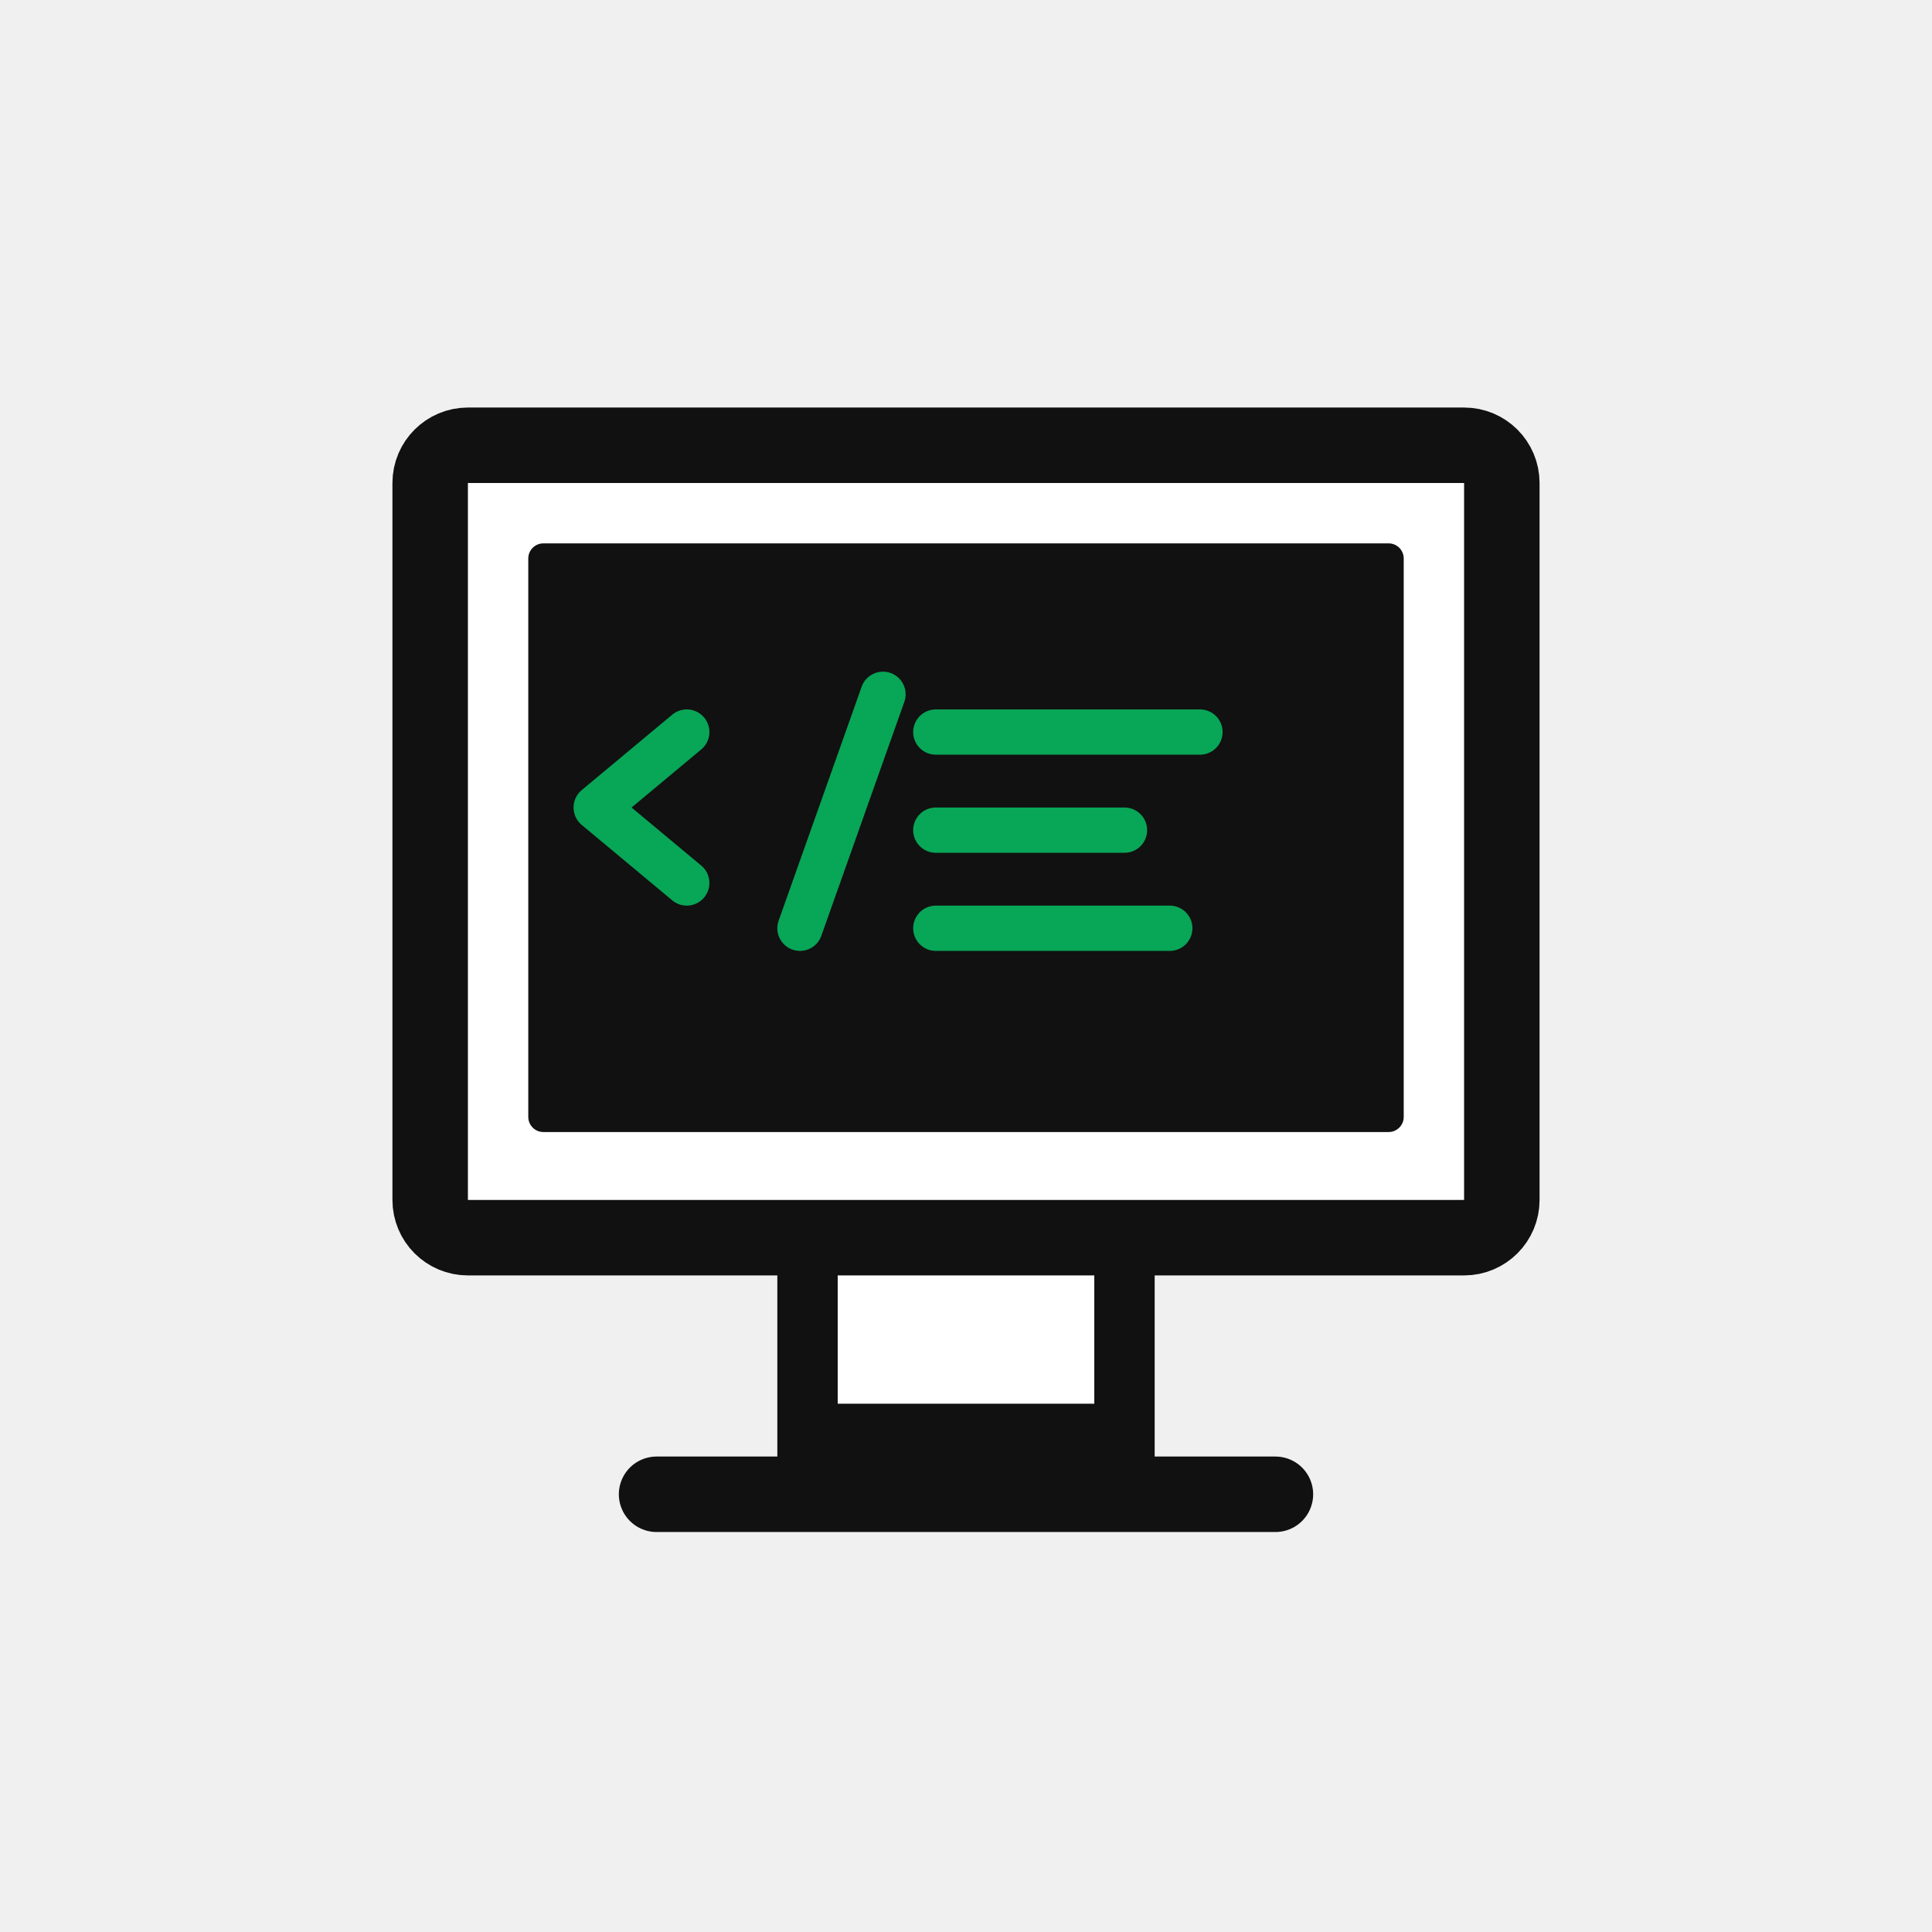
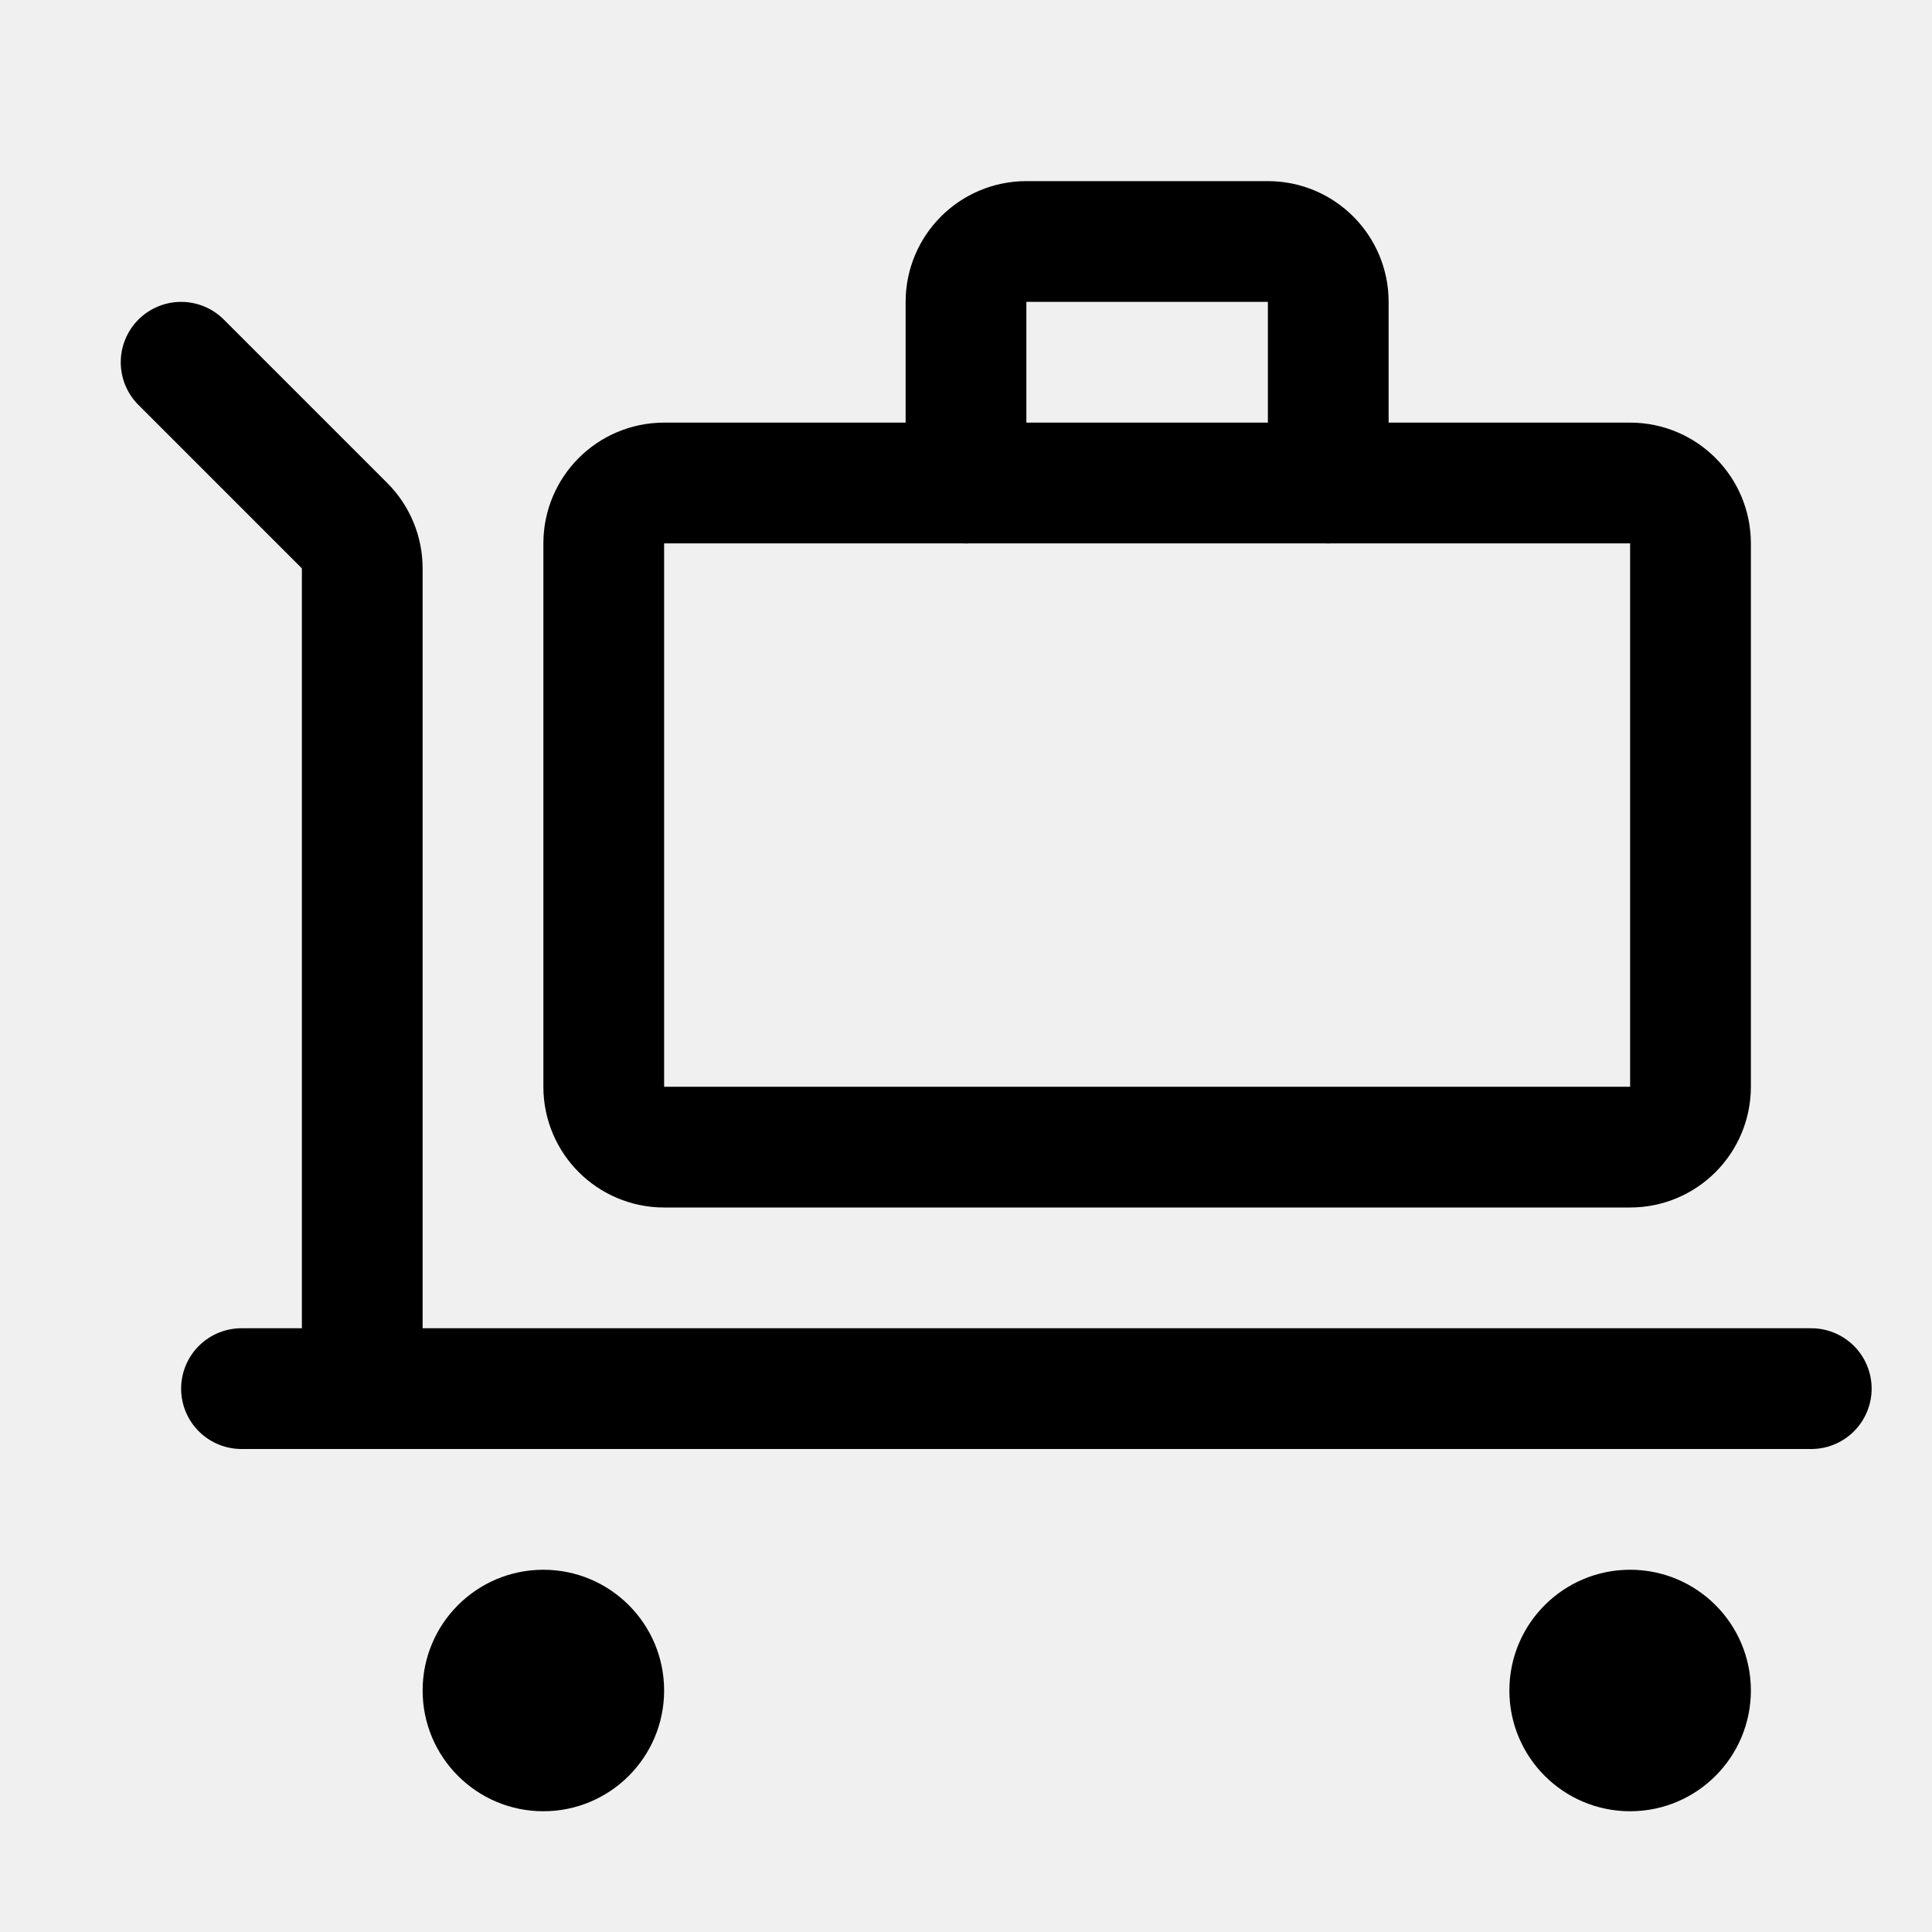
- <svg xmlns="http://www.w3.org/2000/svg" viewBox="0 0 256 256" role="img" aria-labelledby="title">
-   <rect x="57" y="59" width="142" height="105" rx="5" fill="#fff" stroke="#111" stroke-width="10" />
-   <rect x="70" y="72" width="116" height="78" rx="2" fill="#111" />
-   <path d="M107 165h42v25h-42z" fill="#fff" stroke="#111" stroke-width="8" />
-   <path d="M87 198h82" stroke="#111" stroke-width="10" stroke-linecap="round" />
-   <path d="m91 97-12 10 12 10m26-25-11 31m18-26h35m-35 13h25m-25 13h31" fill="none" stroke="#08a657" stroke-width="6" stroke-linecap="round" stroke-linejoin="round" />
+ <svg xmlns="http://www.w3.org/2000/svg" viewBox="0 0 256 256">
+   <rect width="256" height="256" fill="none" />
+   <circle cx="72" cy="224" r="16" />
+   <circle cx="216" cy="224" r="16" />
+   <path d="M24,48,45.66,69.66A8,8,0,0,1,48,75.31V184" fill="none" stroke="currentColor" stroke-linecap="round" stroke-linejoin="round" stroke-width="16" />
+   <line x1="32" y1="184" x2="240" y2="184" fill="none" stroke="currentColor" stroke-linecap="round" stroke-linejoin="round" stroke-width="16" />
+   <rect x="80" y="64" width="144" height="88" rx="8" fill="none" stroke="currentColor" stroke-linecap="round" stroke-linejoin="round" stroke-width="16" />
+   <path d="M128,64V40a8,8,0,0,1,8-8h32a8,8,0,0,1,8,8V64" fill="none" stroke="currentColor" stroke-linecap="round" stroke-linejoin="round" stroke-width="16" />
</svg>
